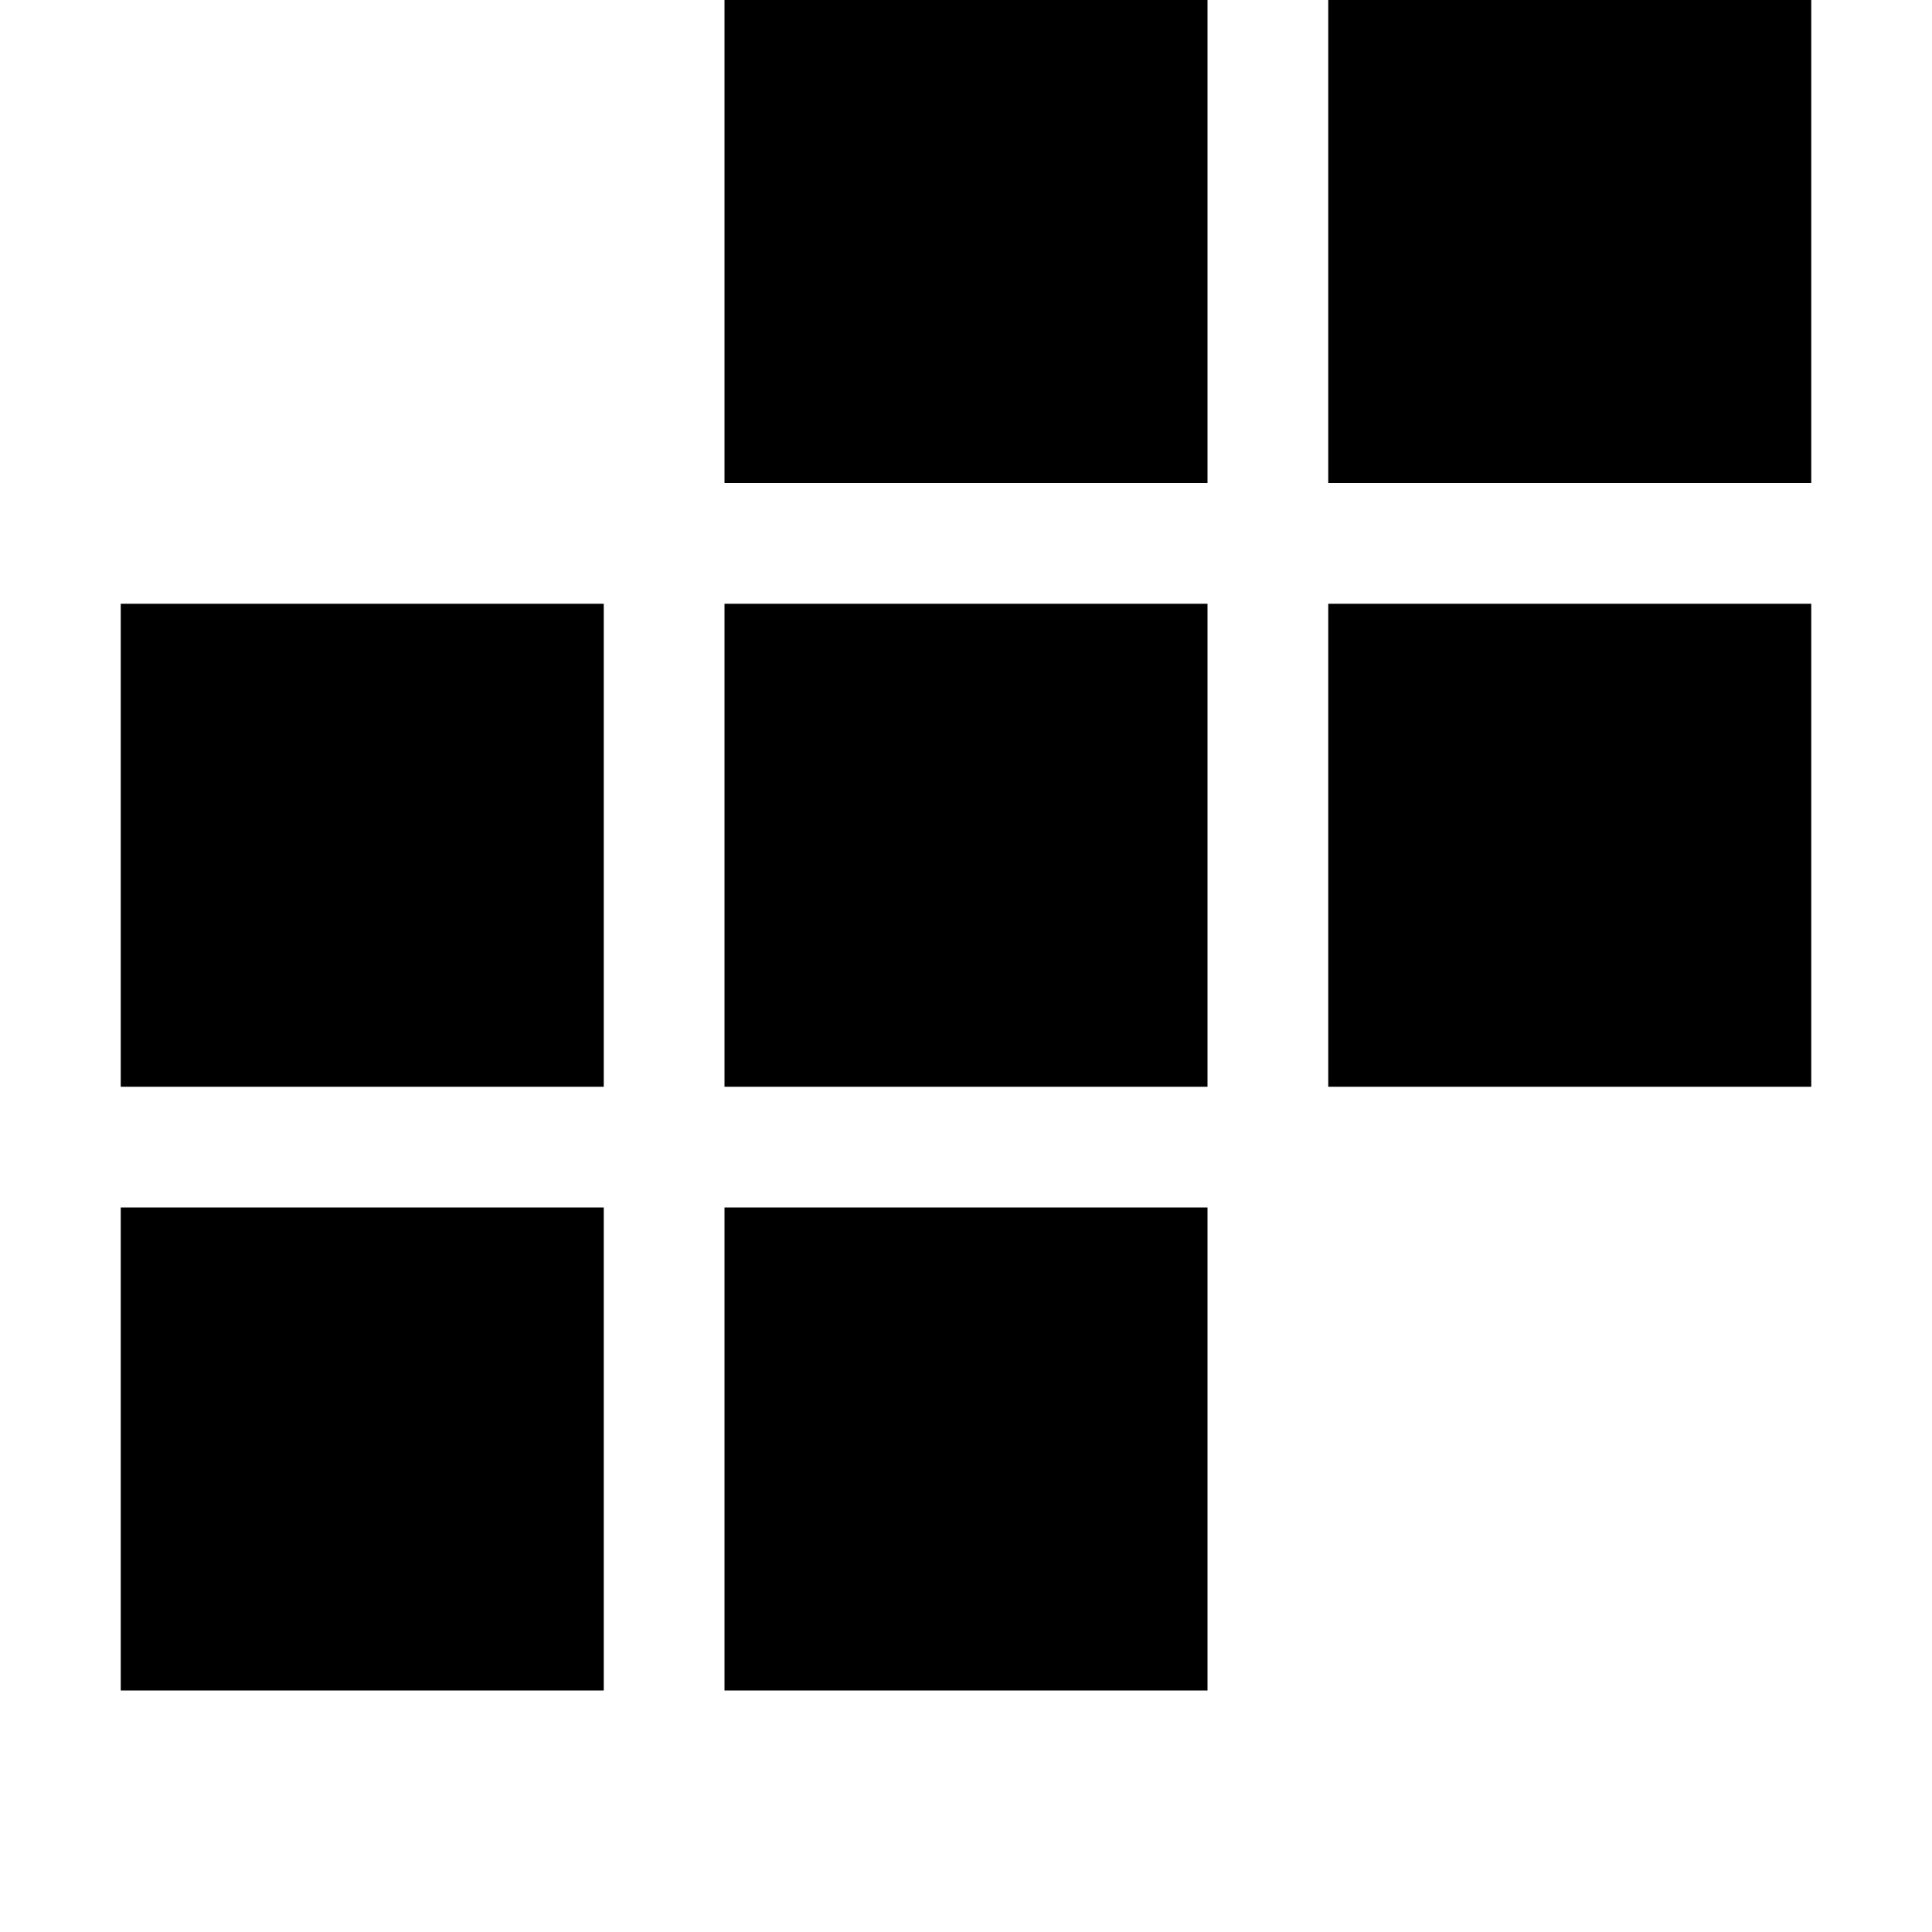
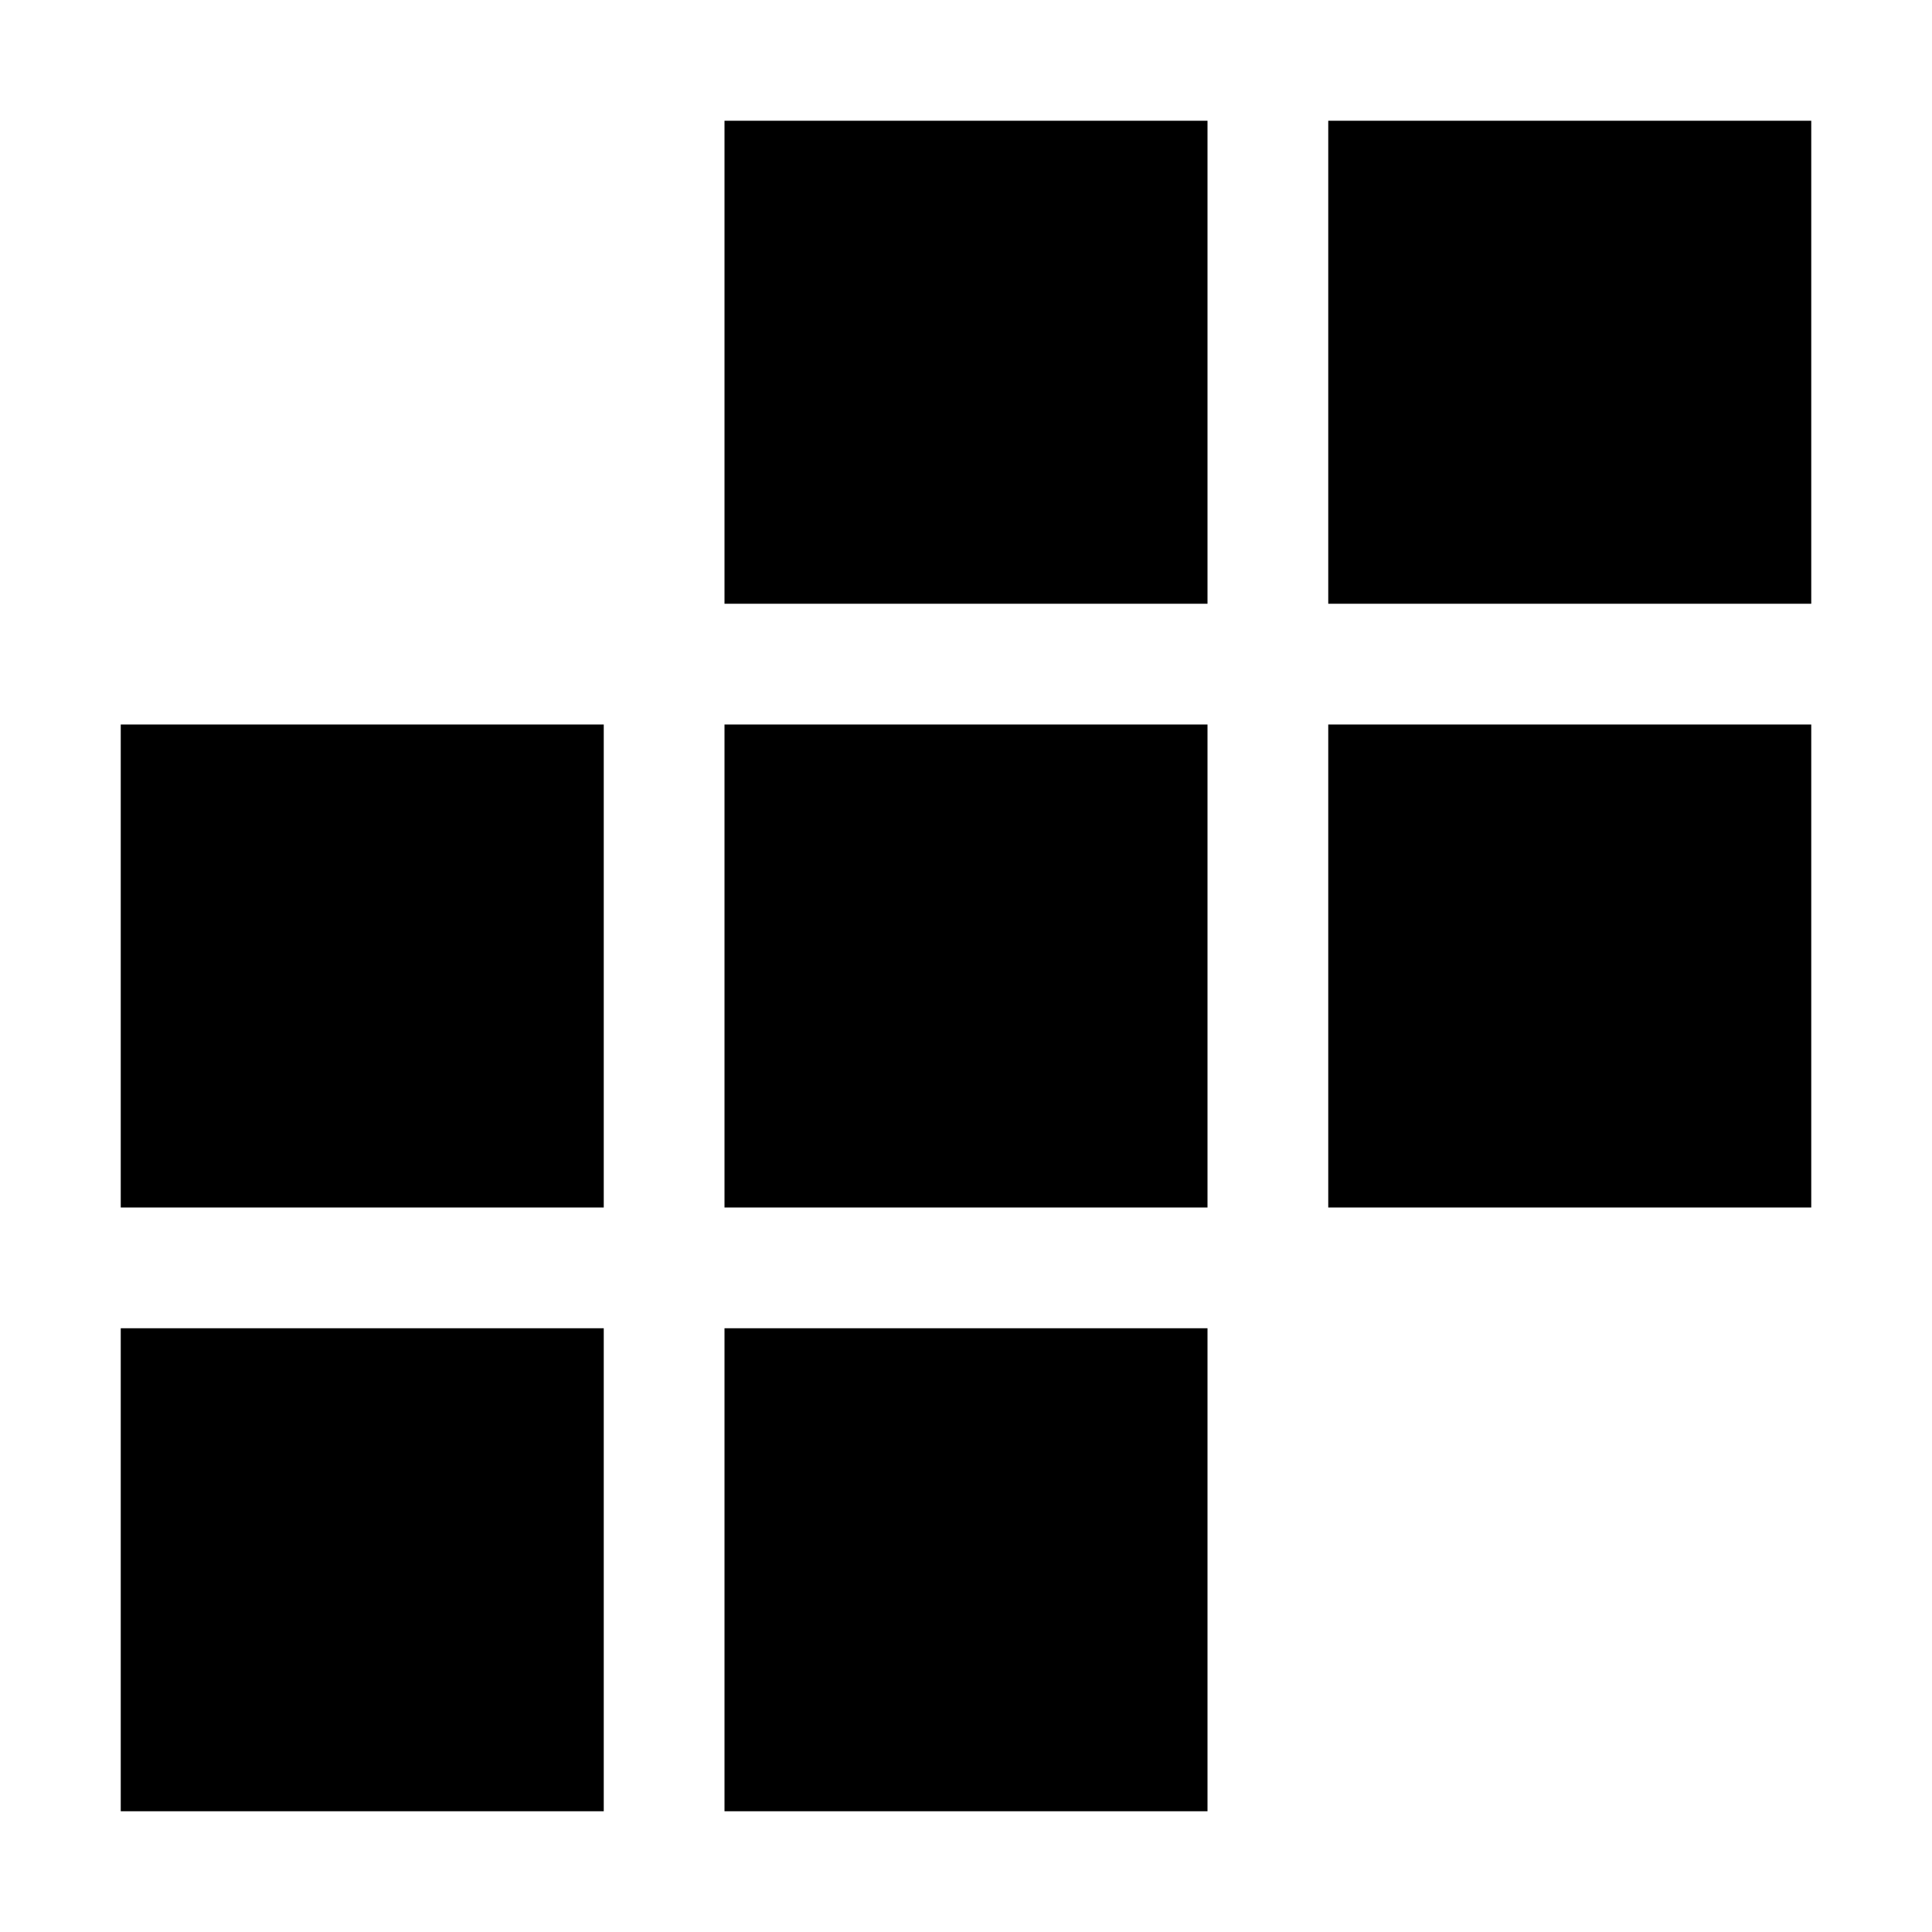
- <svg xmlns="http://www.w3.org/2000/svg" fill-rule="evenodd" fill="#000" width="16" height="16" viewBox="0 0 16 16">
-   <path d="M6,11h4v4H6V11ZM1,11H5v4H1V11ZM11,6h4v4H11V6ZM6,6h4v4H6V6ZM1,6H5v4H1V6ZM11,1h4V5H11V1ZM6,1h4V5H6V1Z" transform="translate(0 -1)" />
+ <svg xmlns="http://www.w3.org/2000/svg" fill-rule="evenodd" fill="#000" viewBox="0 0 16 16">
+   <path d="M6,11h4v4H6V11ZM1,11H5v4H1V11ZM11,6h4v4H11V6ZM6,6h4v4H6V6ZM1,6H5v4H1V6ZM11,1h4V5H11V1ZM6,1h4V5H6V1Z" />
</svg>
